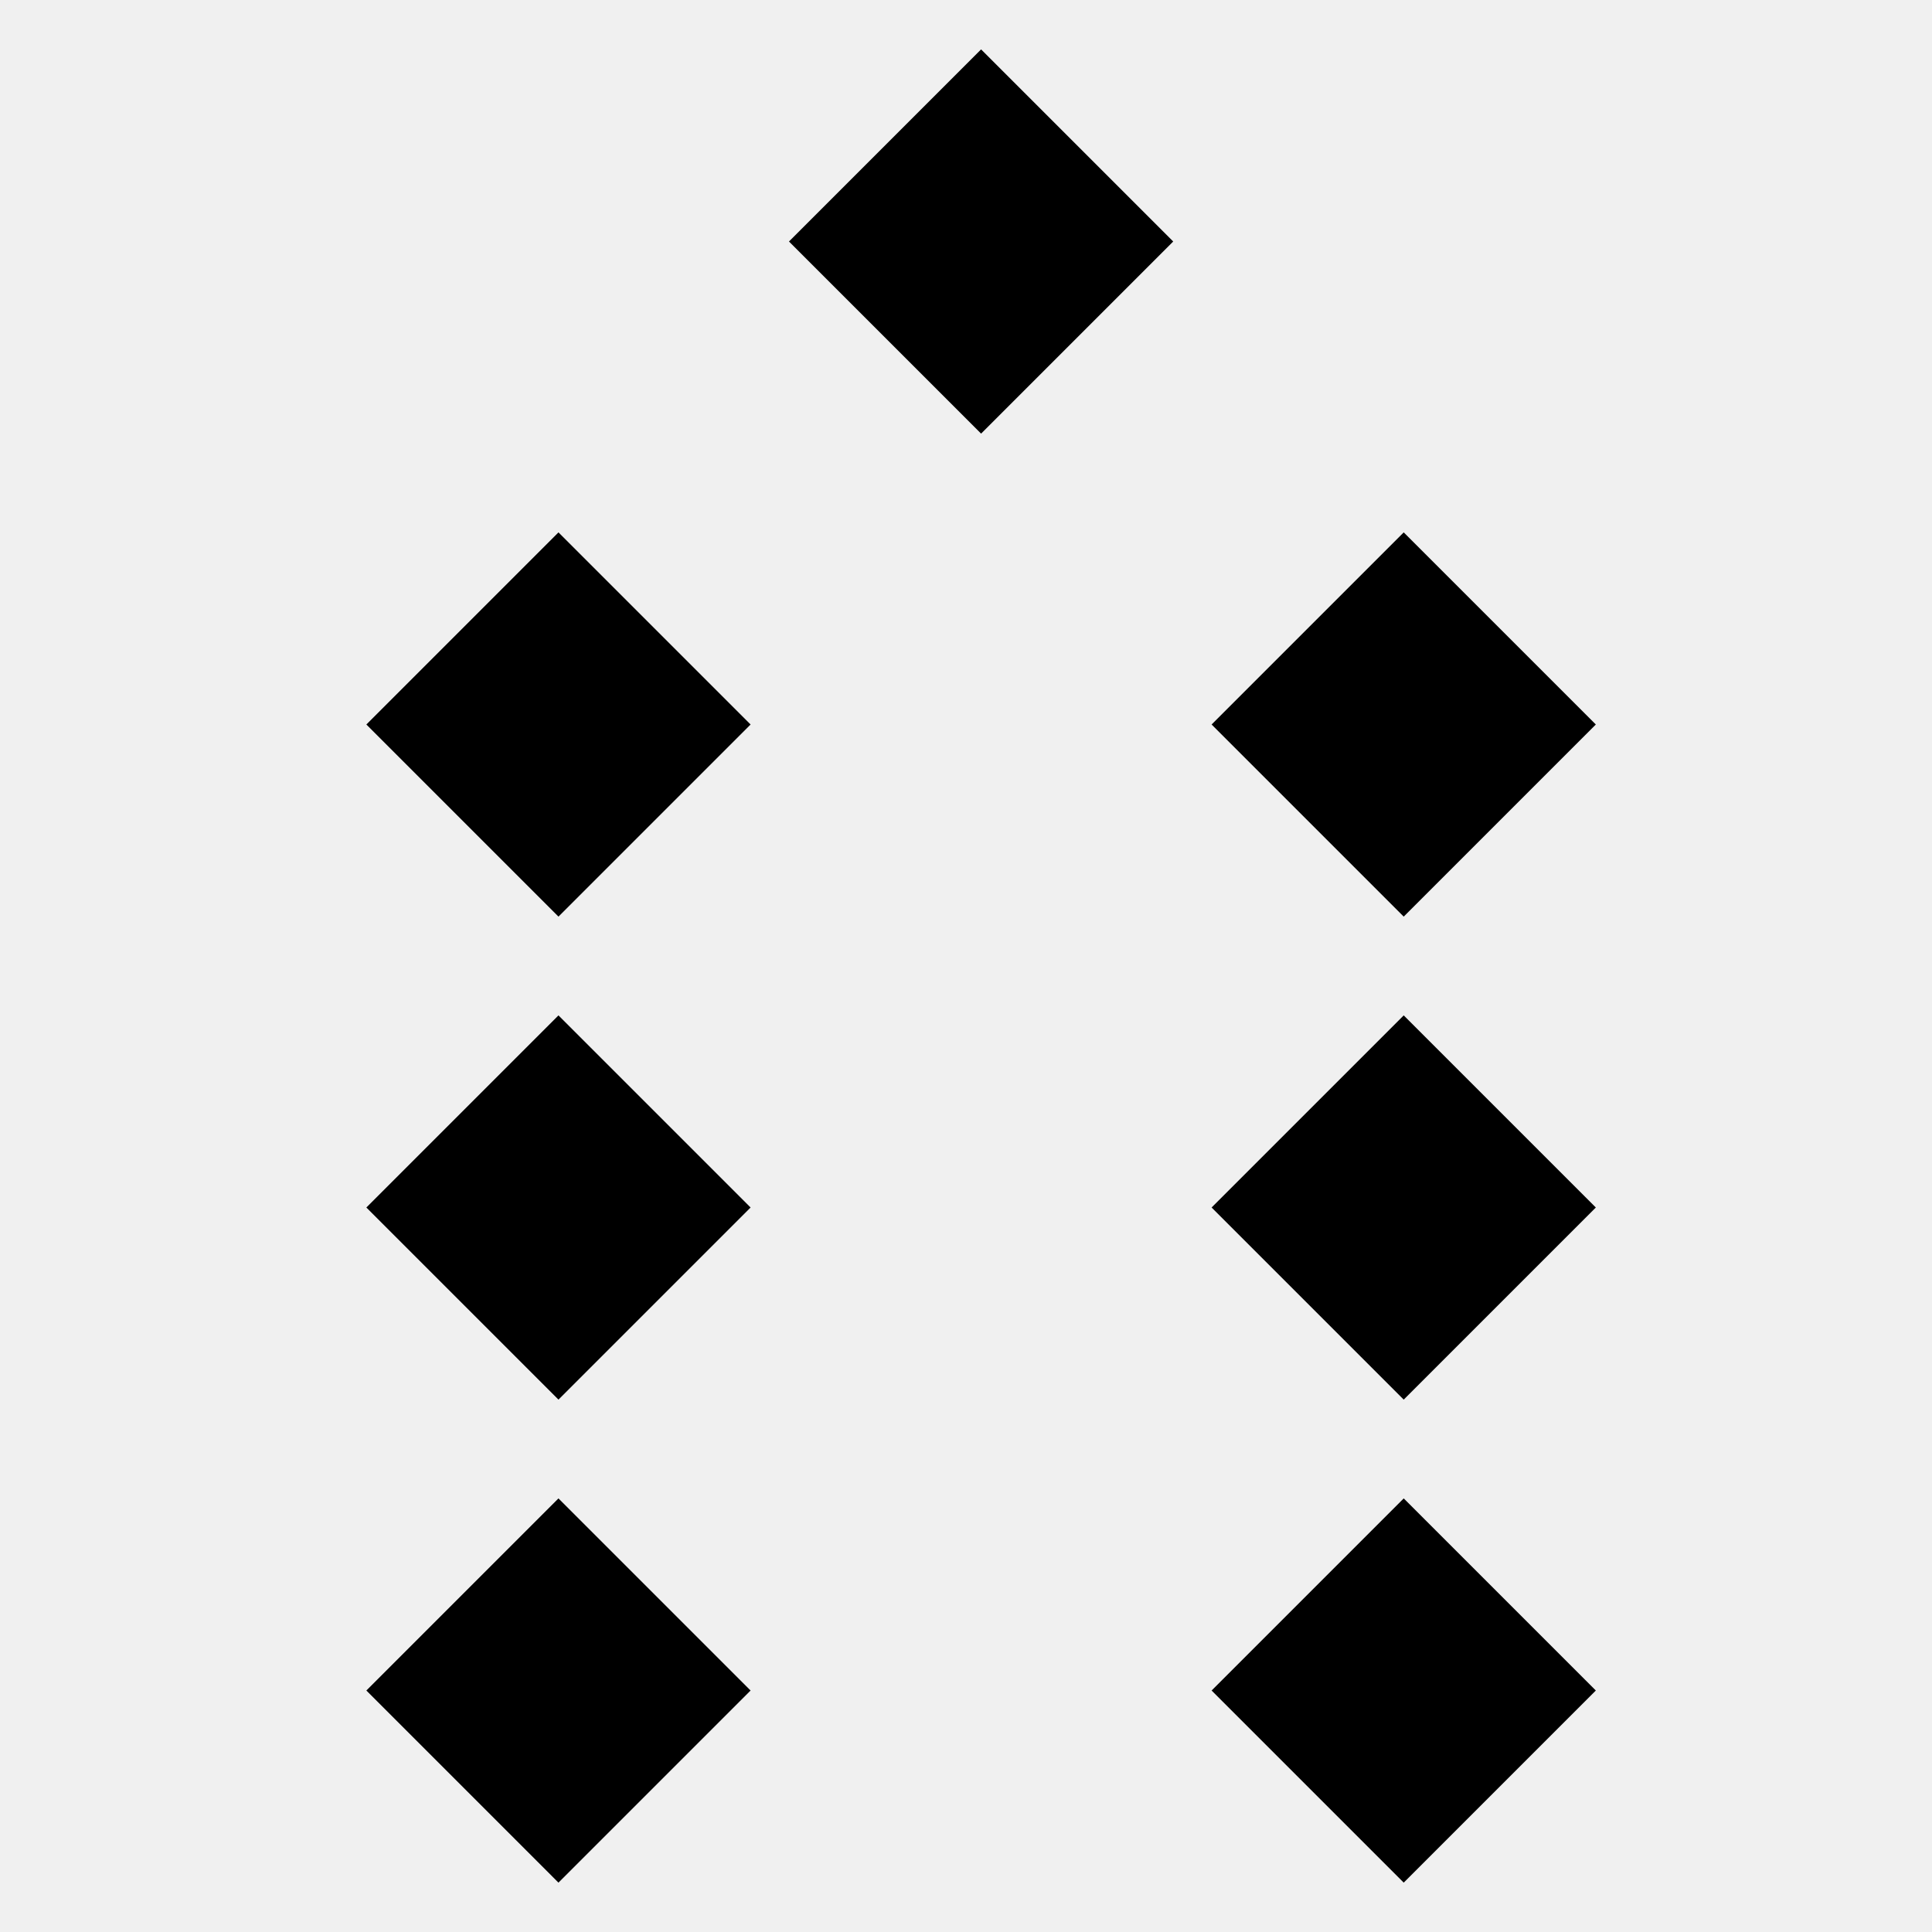
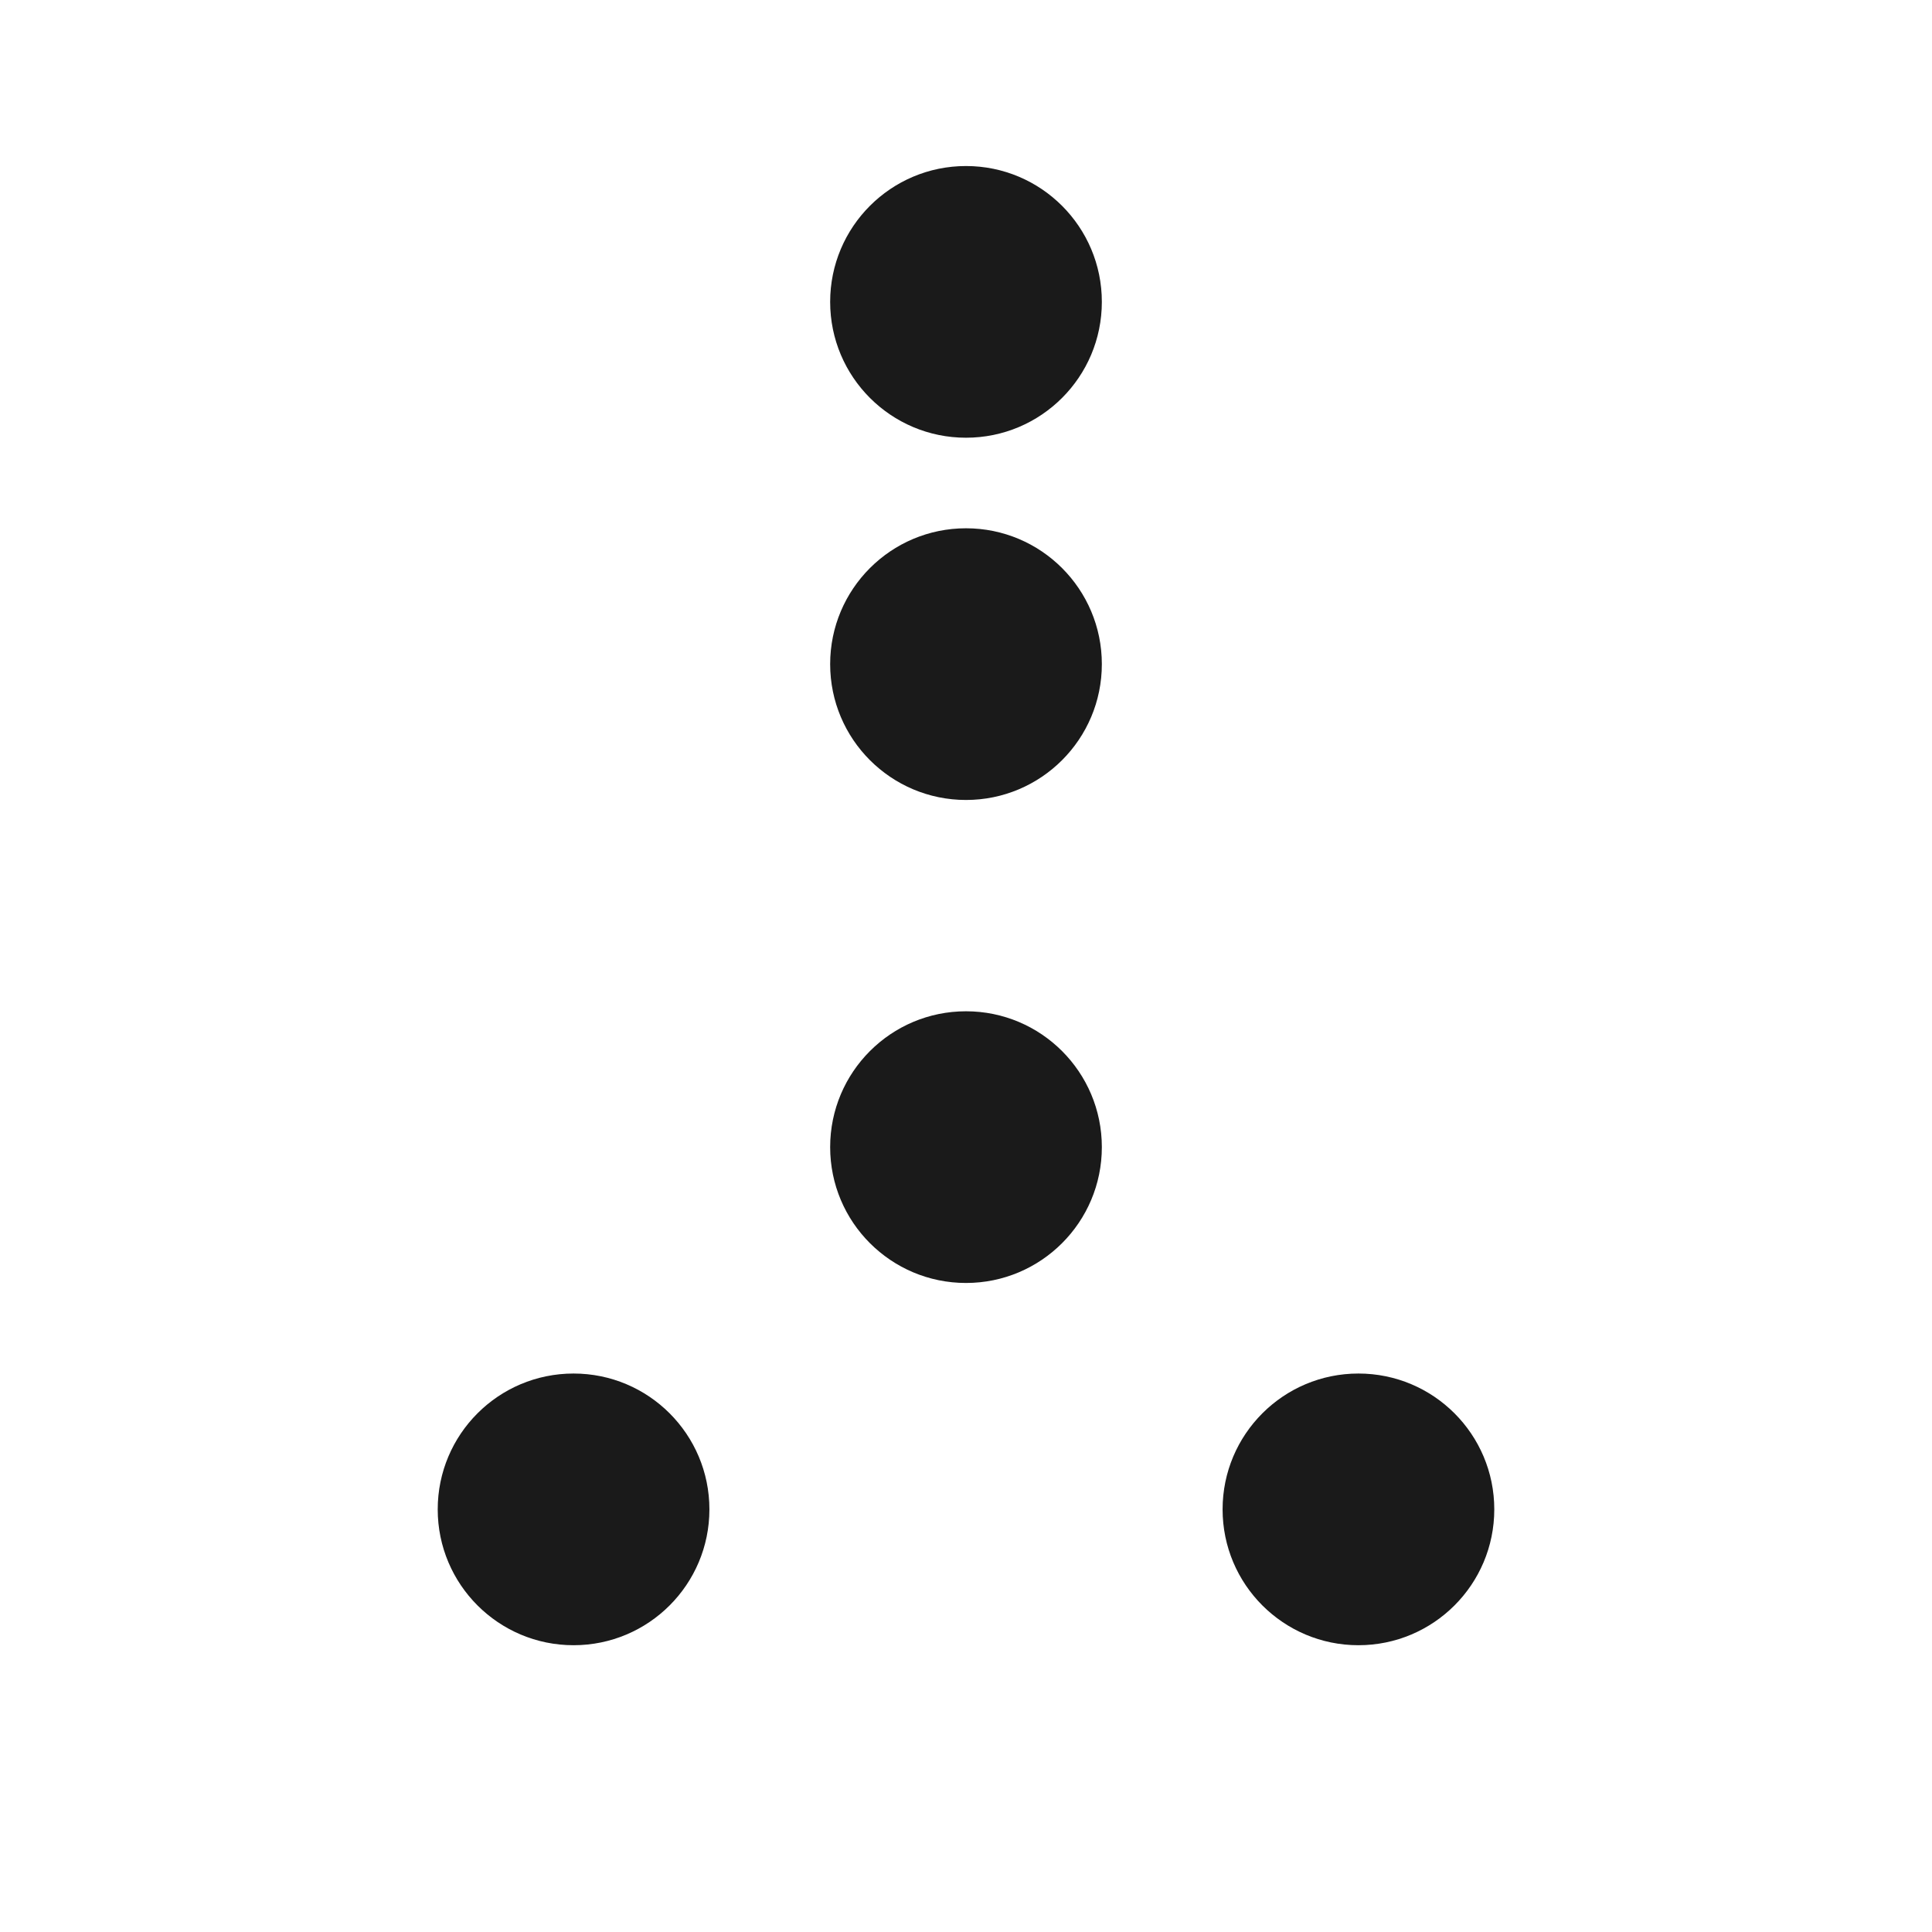
- <svg xmlns="http://www.w3.org/2000/svg" width="64px" height="64px" id="svg2439">
-   <defs id="defs2441">
-     <marker orient="auto" refY="0.0" refX="0.0" id="Arrow1Lstart" style="overflow:visible">
-       <path id="path3542" d="M 0.0,0.0 L 5.0,-5.0 L -12.5,0.0 L 5.0,5.0 L 0.0,0.0 z " style="fill-rule:evenodd;stroke:#000000;stroke-width:1.0pt;marker-start:none" transform="scale(0.8) translate(12.5,0)" />
-     </marker>
-   </defs>
-   <g id="layer1">
-     <rect style="fill:#000000;fill-opacity:1;fill-rule:evenodd;stroke:#000000;stroke-width:1px;stroke-linecap:butt;stroke-linejoin:miter;stroke-opacity:1" id="rect5016" width="8" height="8" x="13.324" y="24.638" transform="matrix(0.7071068,-0.7071068,0.7071068,0.7071068,0,0)" />
-     <rect transform="matrix(0.7071068,-0.7071068,0.7071068,0.7071068,0,0)" y="57.165" x="0.596" height="8" width="8" id="rect5018" style="fill:#000000;fill-opacity:1;fill-rule:evenodd;stroke:#000000;stroke-width:1px;stroke-linecap:butt;stroke-linejoin:miter;stroke-opacity:1" />
-     <rect style="fill:#000000;fill-opacity:1;fill-rule:evenodd;stroke:#000000;stroke-width:1px;stroke-linecap:butt;stroke-linejoin:miter;stroke-opacity:1" id="rect5020" width="8" height="8" x="-10.718" y="68.479" transform="matrix(0.7071068,-0.7071068,0.7071068,0.7071068,0,0)" />
-     <rect style="fill:#000000;fill-opacity:1;fill-rule:evenodd;stroke:#000000;stroke-width:1px;stroke-linecap:butt;stroke-linejoin:miter;stroke-opacity:1" id="rect5022" width="8" height="8" x="11.91" y="45.851" transform="matrix(0.7071068,-0.7071068,0.7071068,0.7071068,0,0)" />
-     <rect transform="matrix(0.7071068,-0.7071068,0.7071068,0.7071068,0,0)" y="37.366" x="-19.203" height="8" width="8" id="rect5026" style="fill:#000000;fill-opacity:1;fill-rule:evenodd;stroke:#000000;stroke-width:1px;stroke-linecap:butt;stroke-linejoin:miter;stroke-opacity:1" />
-     <rect style="fill:#000000;fill-opacity:1;fill-rule:evenodd;stroke:#000000;stroke-width:1px;stroke-linecap:butt;stroke-linejoin:miter;stroke-opacity:1" id="rect5028" width="8" height="8" x="-30.517" y="48.68" transform="matrix(0.7071068,-0.7071068,0.7071068,0.7071068,0,0)" />
-     <rect style="fill:#000000;fill-opacity:1;fill-rule:evenodd;stroke:#000000;stroke-width:1px;stroke-linecap:butt;stroke-linejoin:miter;stroke-opacity:1" id="rect5030" width="8" height="8" x="-7.889" y="26.052" transform="matrix(0.7071068,-0.7071068,0.7071068,0.7071068,0,0)" />
-   </g>
+ <svg xmlns="http://www.w3.org/2000/svg" viewBox="0 0 64 64" width="64" height="64">
+   <rect width="64" height="64" fill="#ffffff" />
+   <circle cx="32" cy="10" r="4.5" fill="#1a1a1a" />
+   <circle cx="32" cy="22" r="4.5" fill="#1a1a1a" />
+   <circle cx="32" cy="38" r="4.5" fill="#1a1a1a" />
+   <circle cx="19" cy="50" r="4.5" fill="#1a1a1a" />
+   <circle cx="45" cy="50" r="4.5" fill="#1a1a1a" />
</svg>
